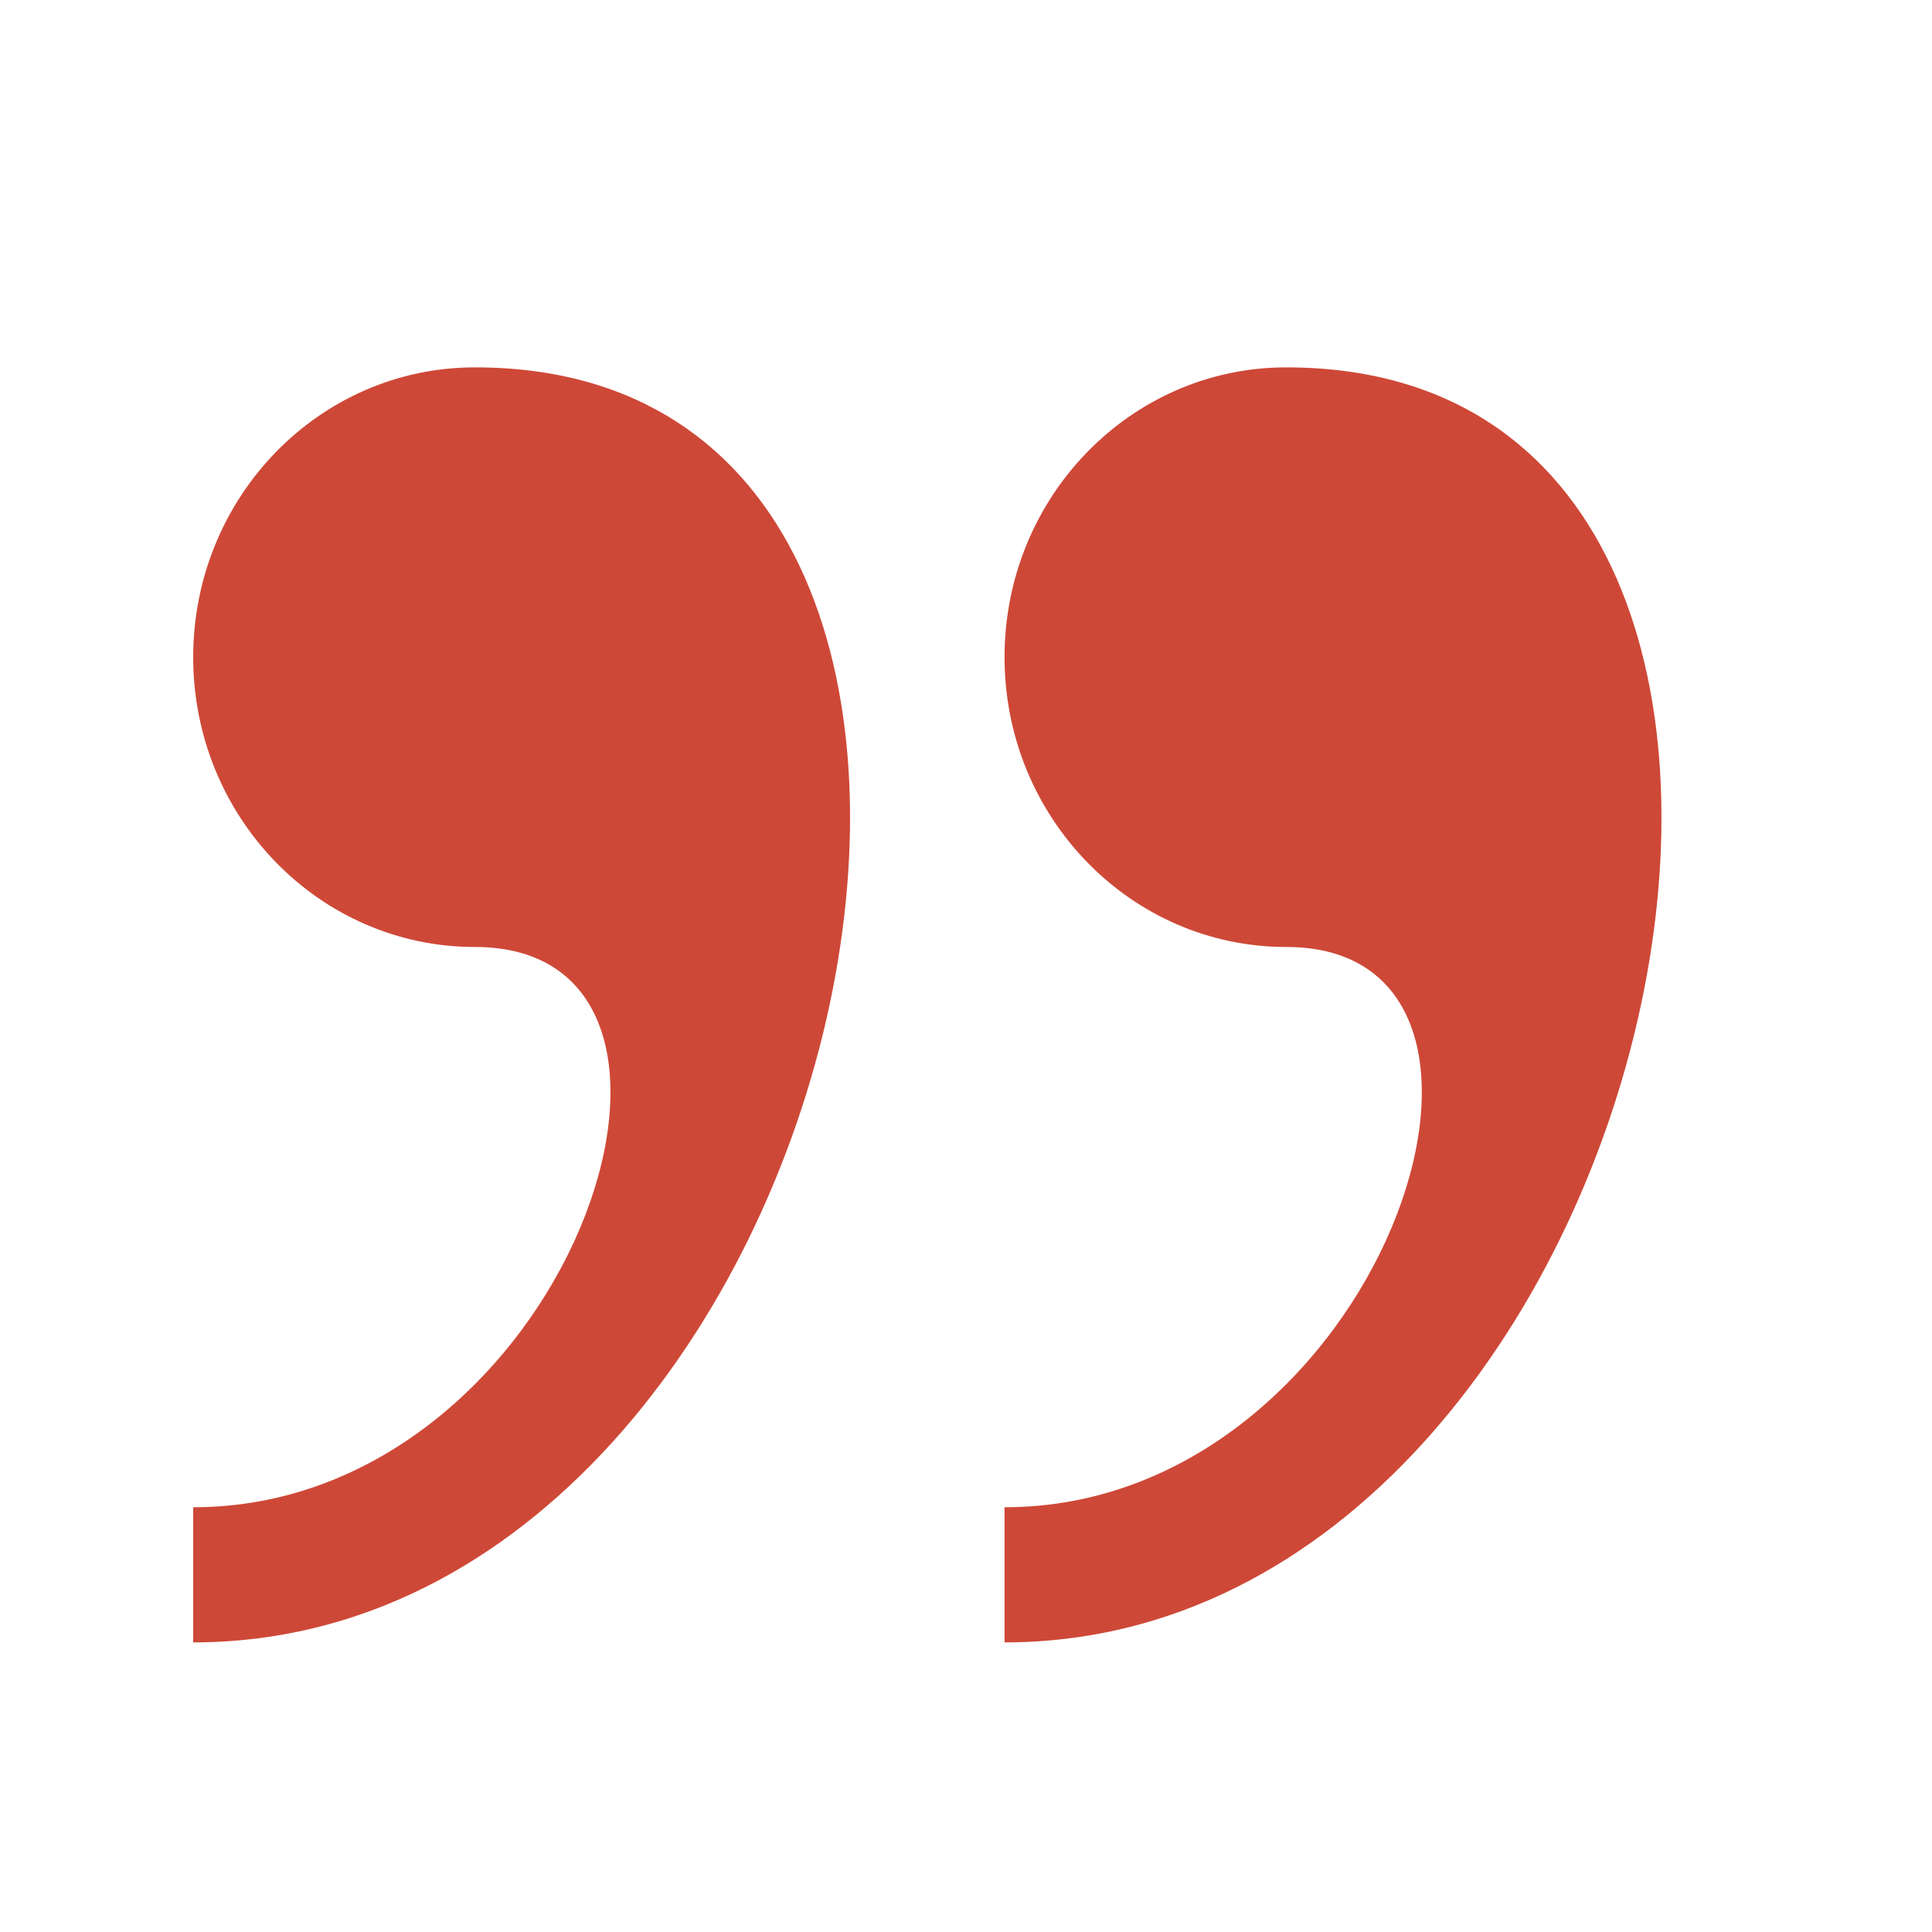
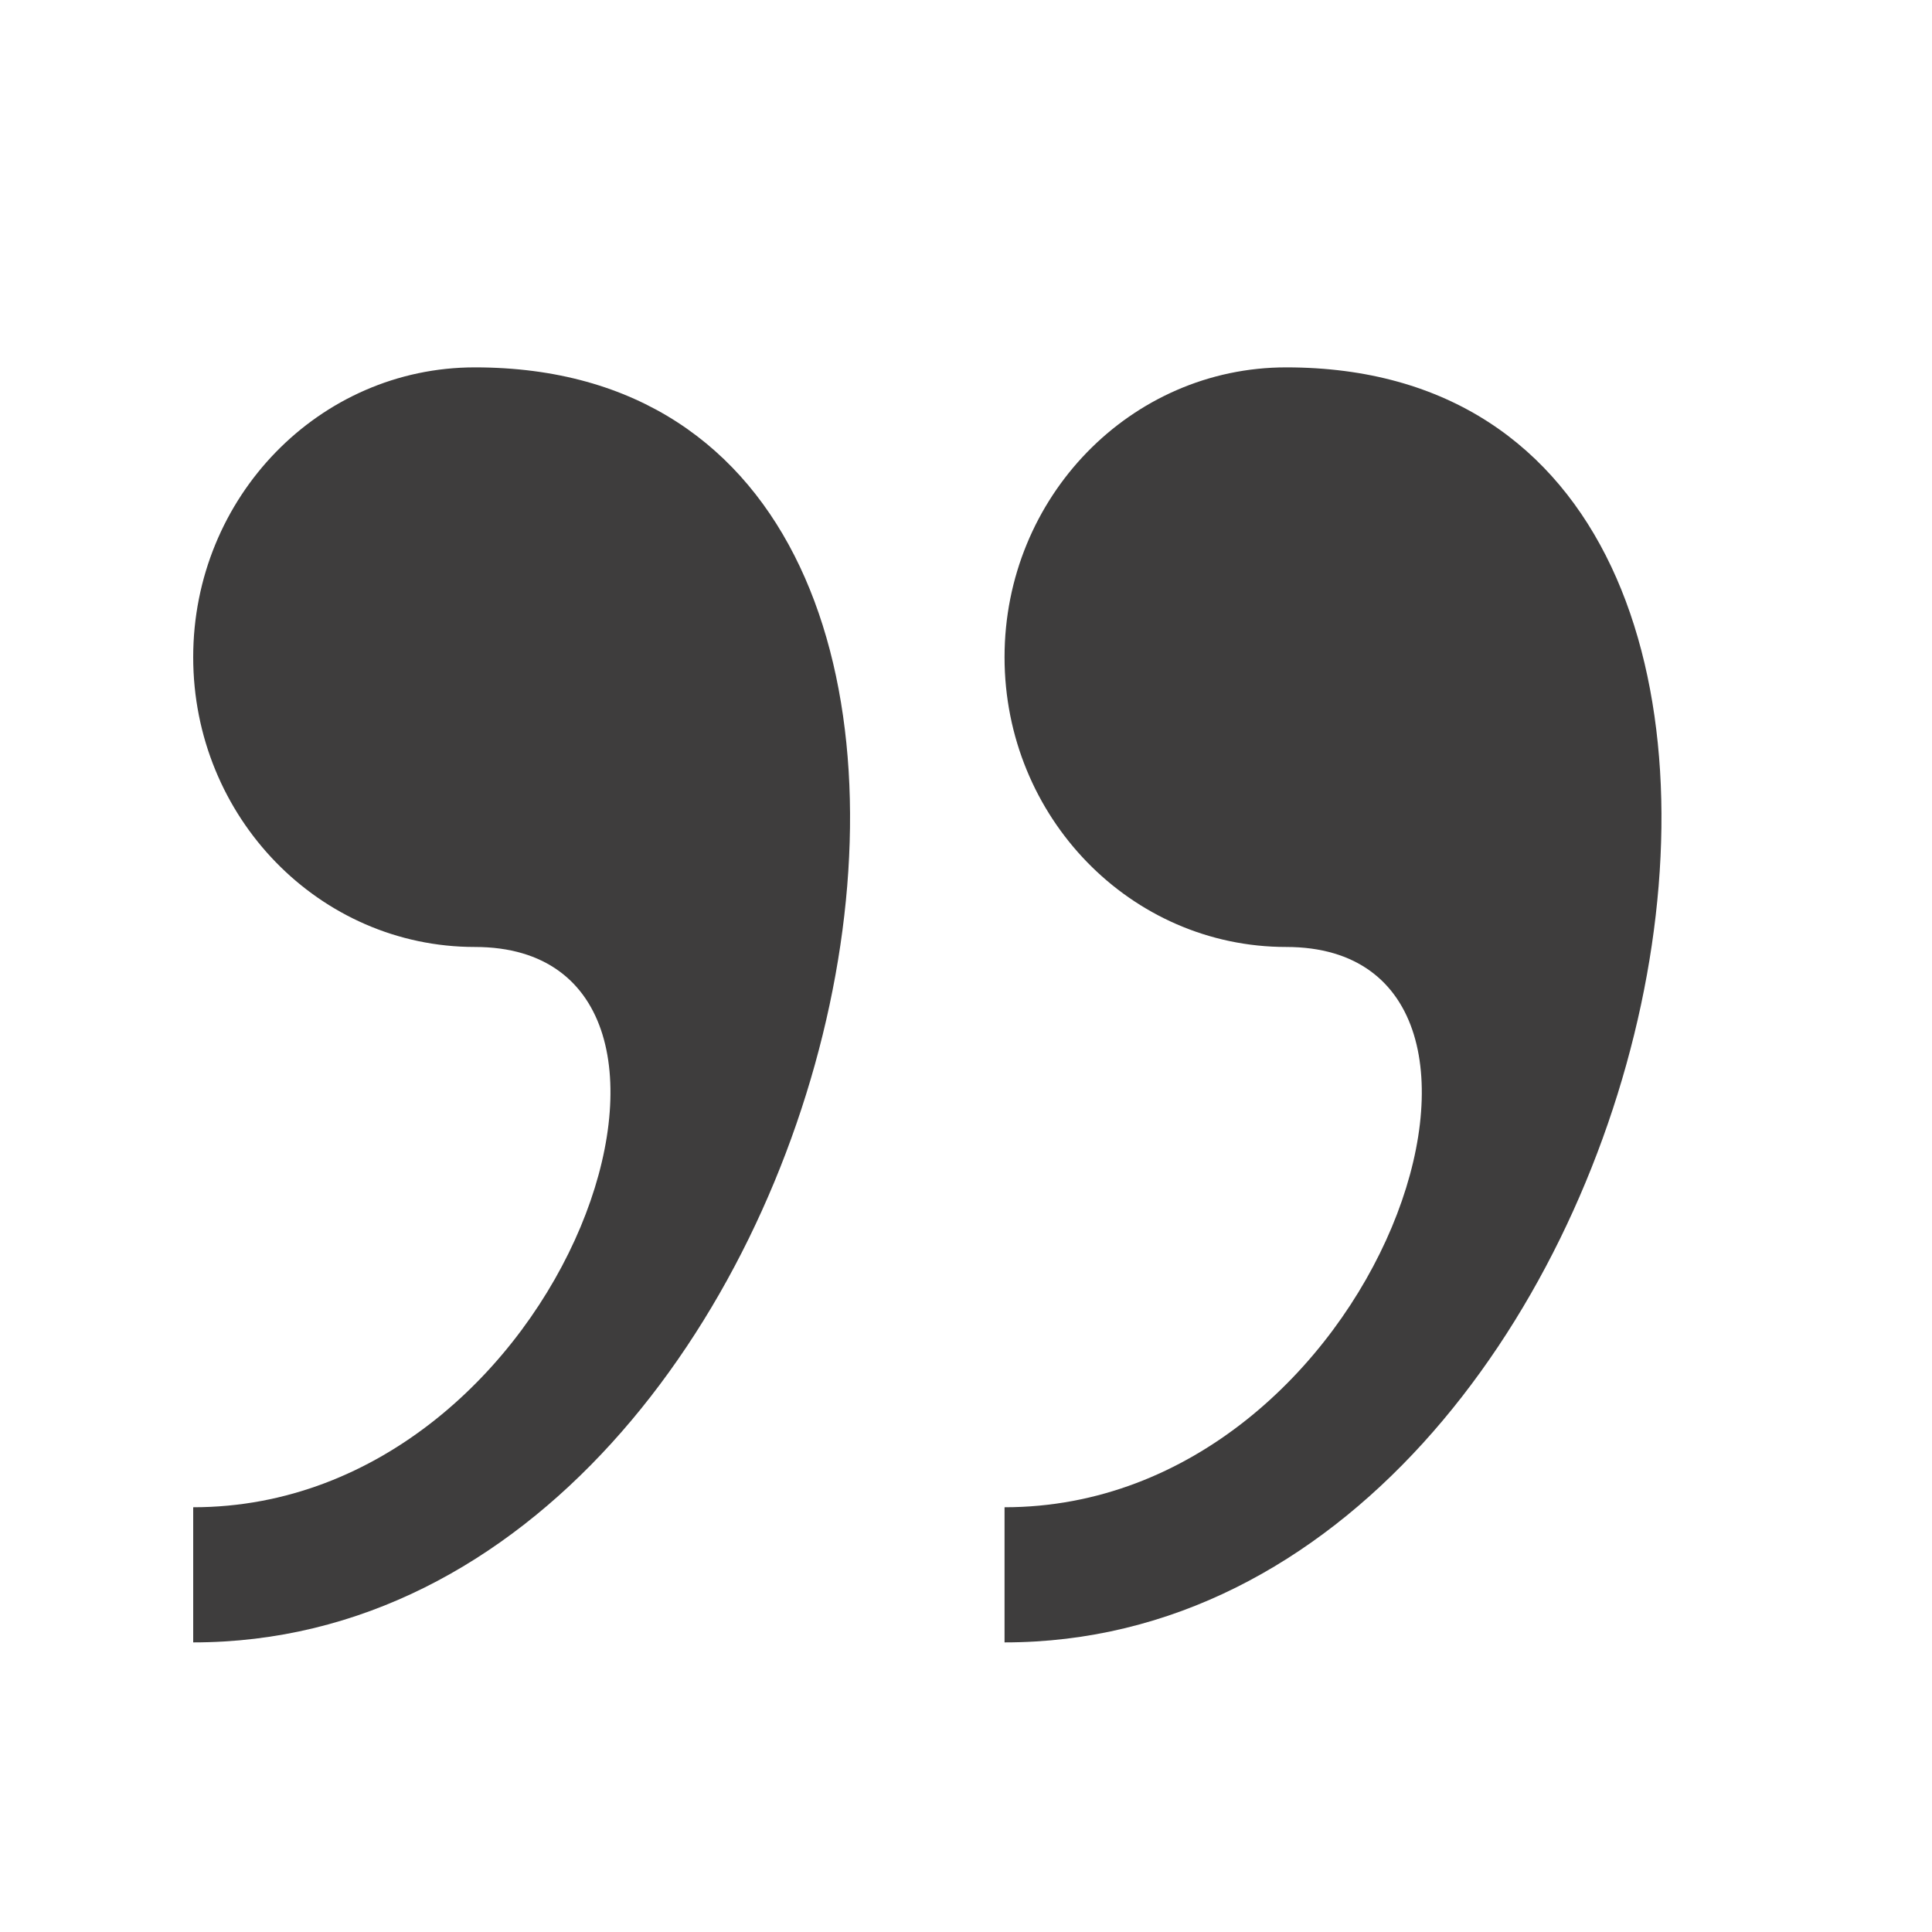
<svg xmlns="http://www.w3.org/2000/svg" version="1.1" width="20" height="20" viewBox="0 0 20 20">
  <g id="icomoon-ignore">
</g>
-   <path d="M4.916 3.803c-1.61 0-2.916 1.343-2.916 3s1.306 3 2.916 3c2.915 0 0.972 5.8-2.916 5.8v1.399c6.938 0 9.657-13.199 2.916-13.199zM13.315 3.803c-1.61 0-2.916 1.343-2.916 3s1.306 3 2.916 3c2.915 0 0.972 5.8-2.916 5.8v1.399c6.939 0 9.658-13.199 2.916-13.199z" fill="#CE4837" />
+   <path d="M4.916 3.803c-1.61 0-2.916 1.343-2.916 3s1.306 3 2.916 3c2.915 0 0.972 5.8-2.916 5.8v1.399c6.938 0 9.657-13.199 2.916-13.199zM13.315 3.803c-1.61 0-2.916 1.343-2.916 3s1.306 3 2.916 3c2.915 0 0.972 5.8-2.916 5.8v1.399c6.939 0 9.658-13.199 2.916-13.199z" fill="#3e3d3d" />
</svg>
